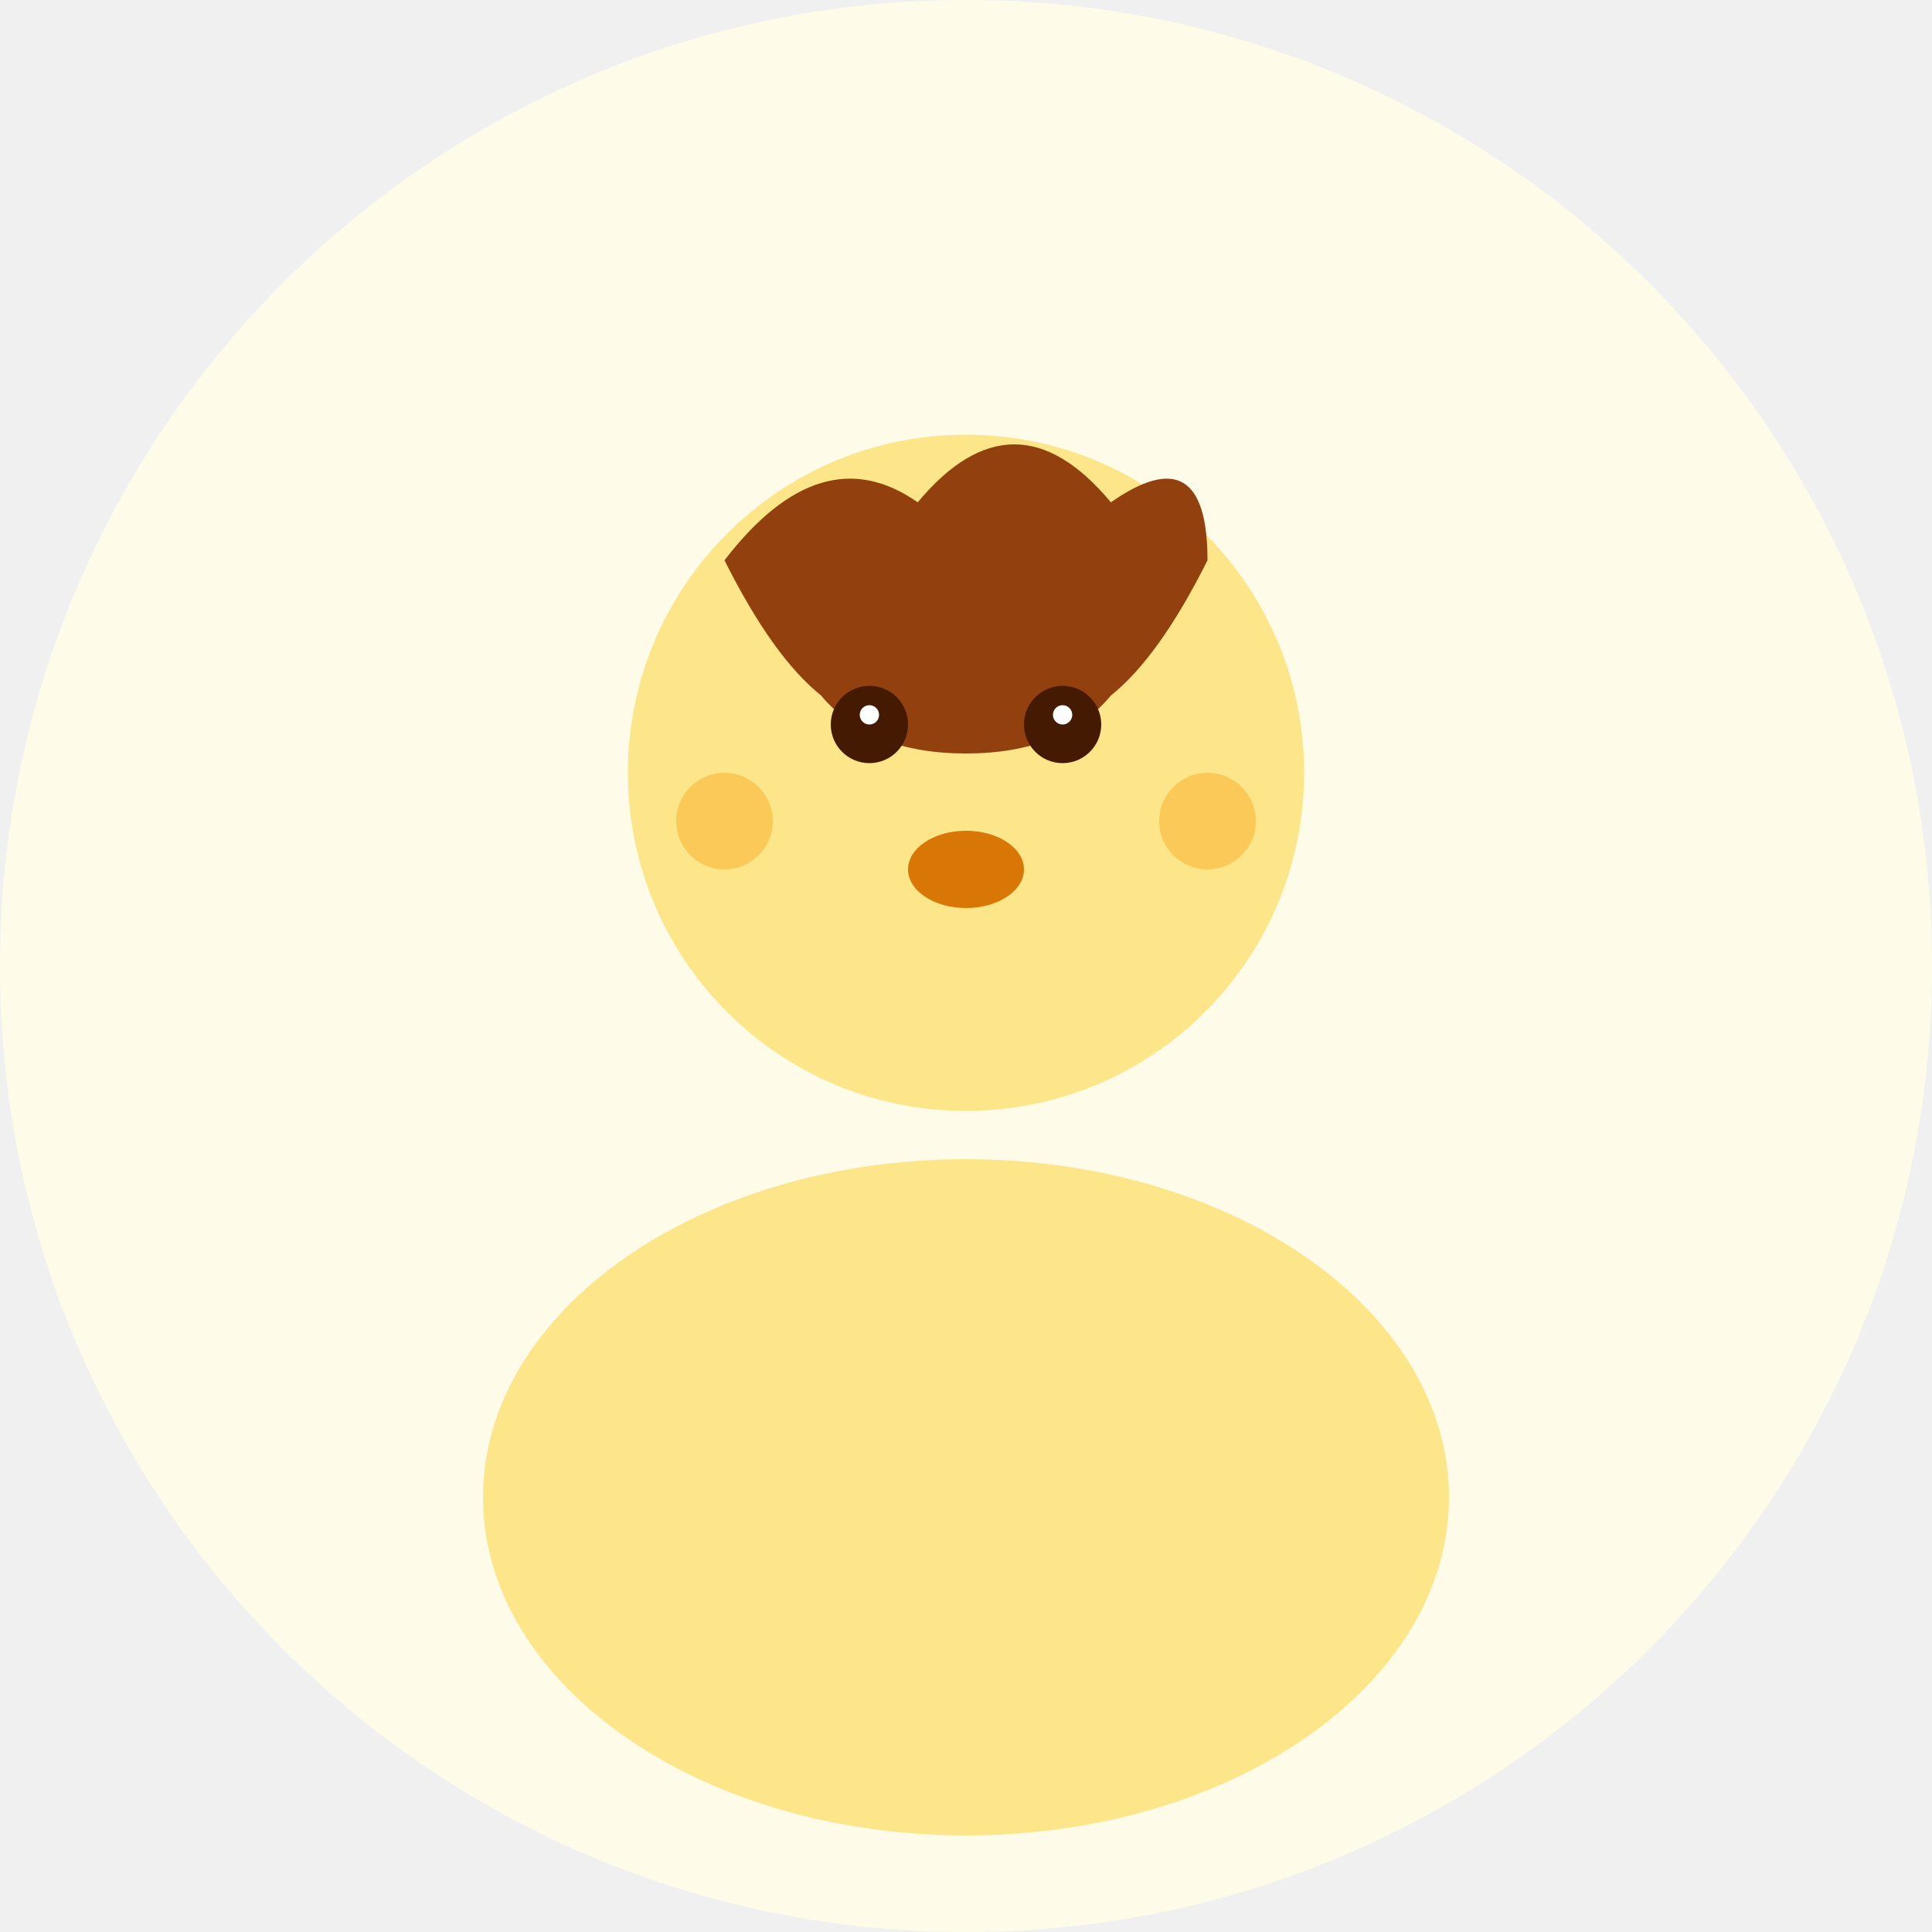
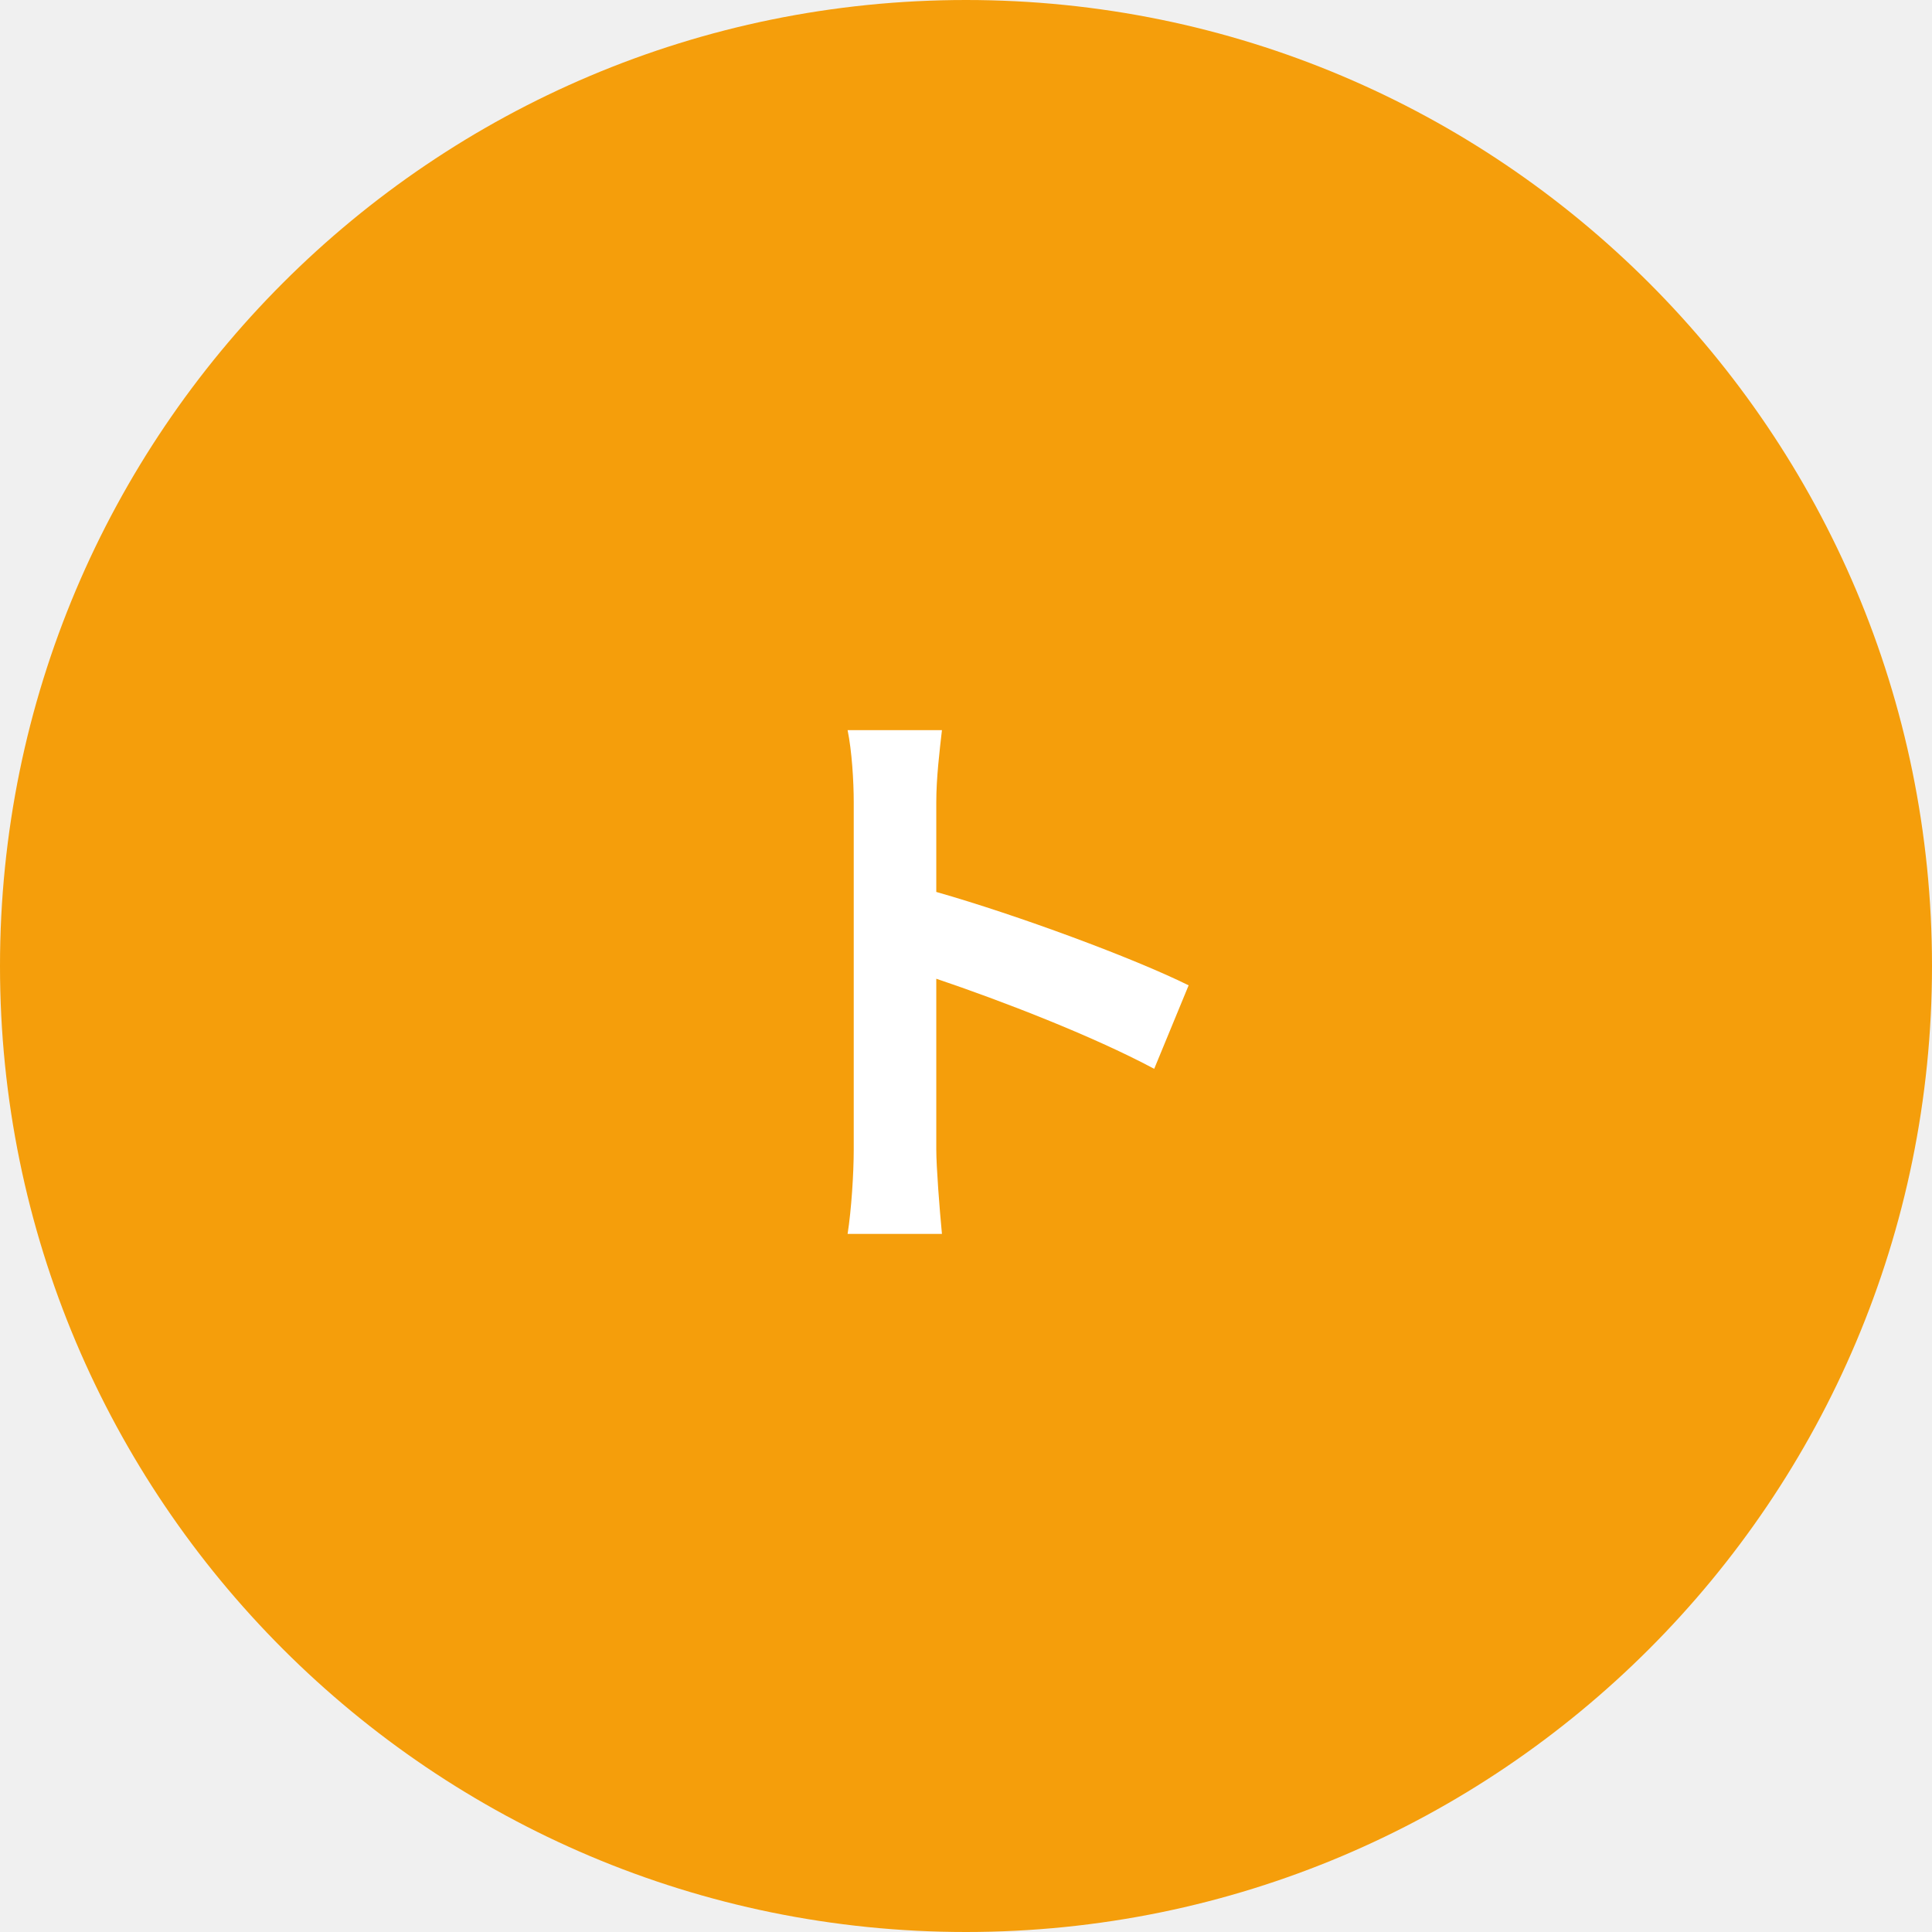
- <svg xmlns="http://www.w3.org/2000/svg" width="200" height="200" viewBox="0 0 200 200" fill="none">
-   <circle cx="100" cy="100" r="100" fill="#fefce8" />
-   <circle cx="100" cy="80" r="35" fill="#fde68a" />
-   <ellipse cx="100" cy="155" rx="50" ry="35" fill="#fde68a" />
-   <path d="M75 58 Q85 45 95 52 Q105 40 115 52 Q125 45 125 58 Q120 68 115 72 Q110 78 100 78 Q90 78 85 72 Q80 68 75 58 Z" fill="#92400e" />
-   <circle cx="90" cy="75" r="4" fill="#451a03" />
-   <circle cx="110" cy="75" r="4" fill="#451a03" />
-   <circle cx="90" cy="74" r="1" fill="#fff" />
-   <circle cx="110" cy="74" r="1" fill="#fff" />
-   <ellipse cx="100" cy="90" rx="6" ry="4" fill="#d97706" />
-   <circle cx="75" cy="85" r="5" fill="#f59e0b" opacity="0.4" />
-   <circle cx="125" cy="85" r="5" fill="#f59e0b" opacity="0.4" />
+ <svg xmlns="http://www.w3.org/2000/svg" width="64" height="64" viewBox="0 0 64 64" fill="none">
+   <circle cx="32" cy="32" r="32" fill="#f59e0b" />
+   <text x="32" y="40" font-family="Arial, sans-serif" font-size="20" font-weight="bold" fill="white" text-anchor="middle">ト</text>
</svg>
